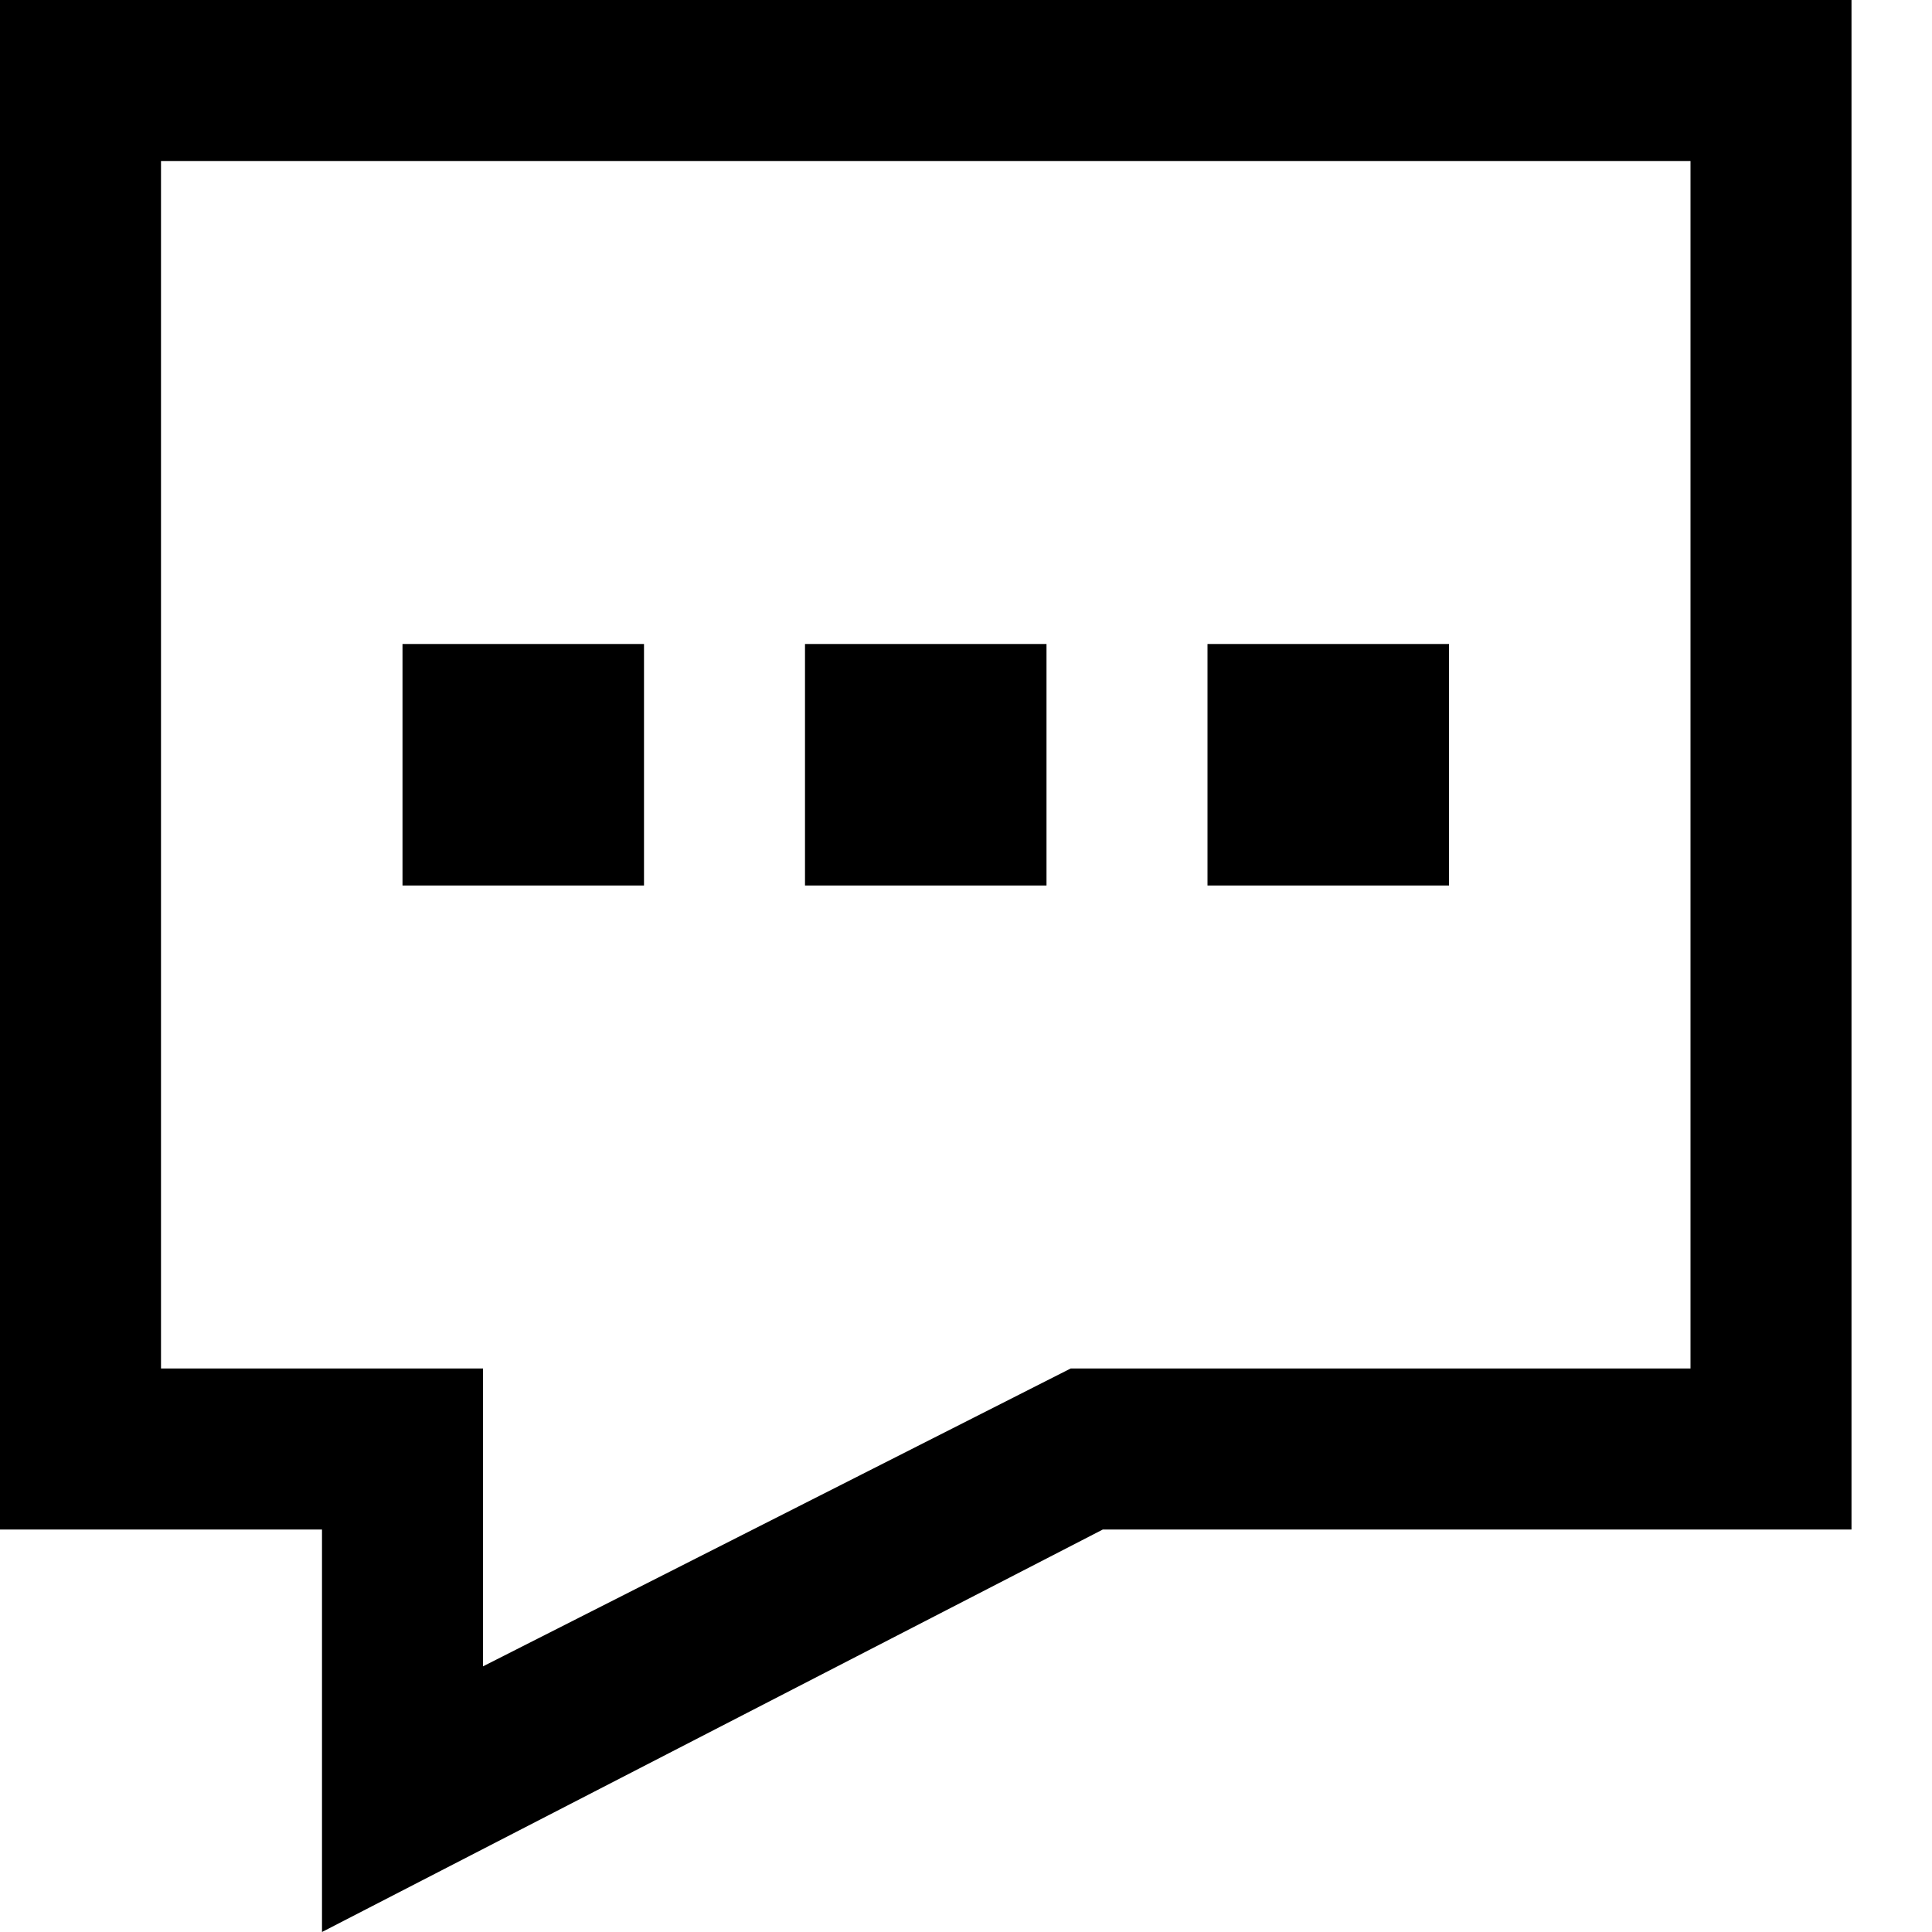
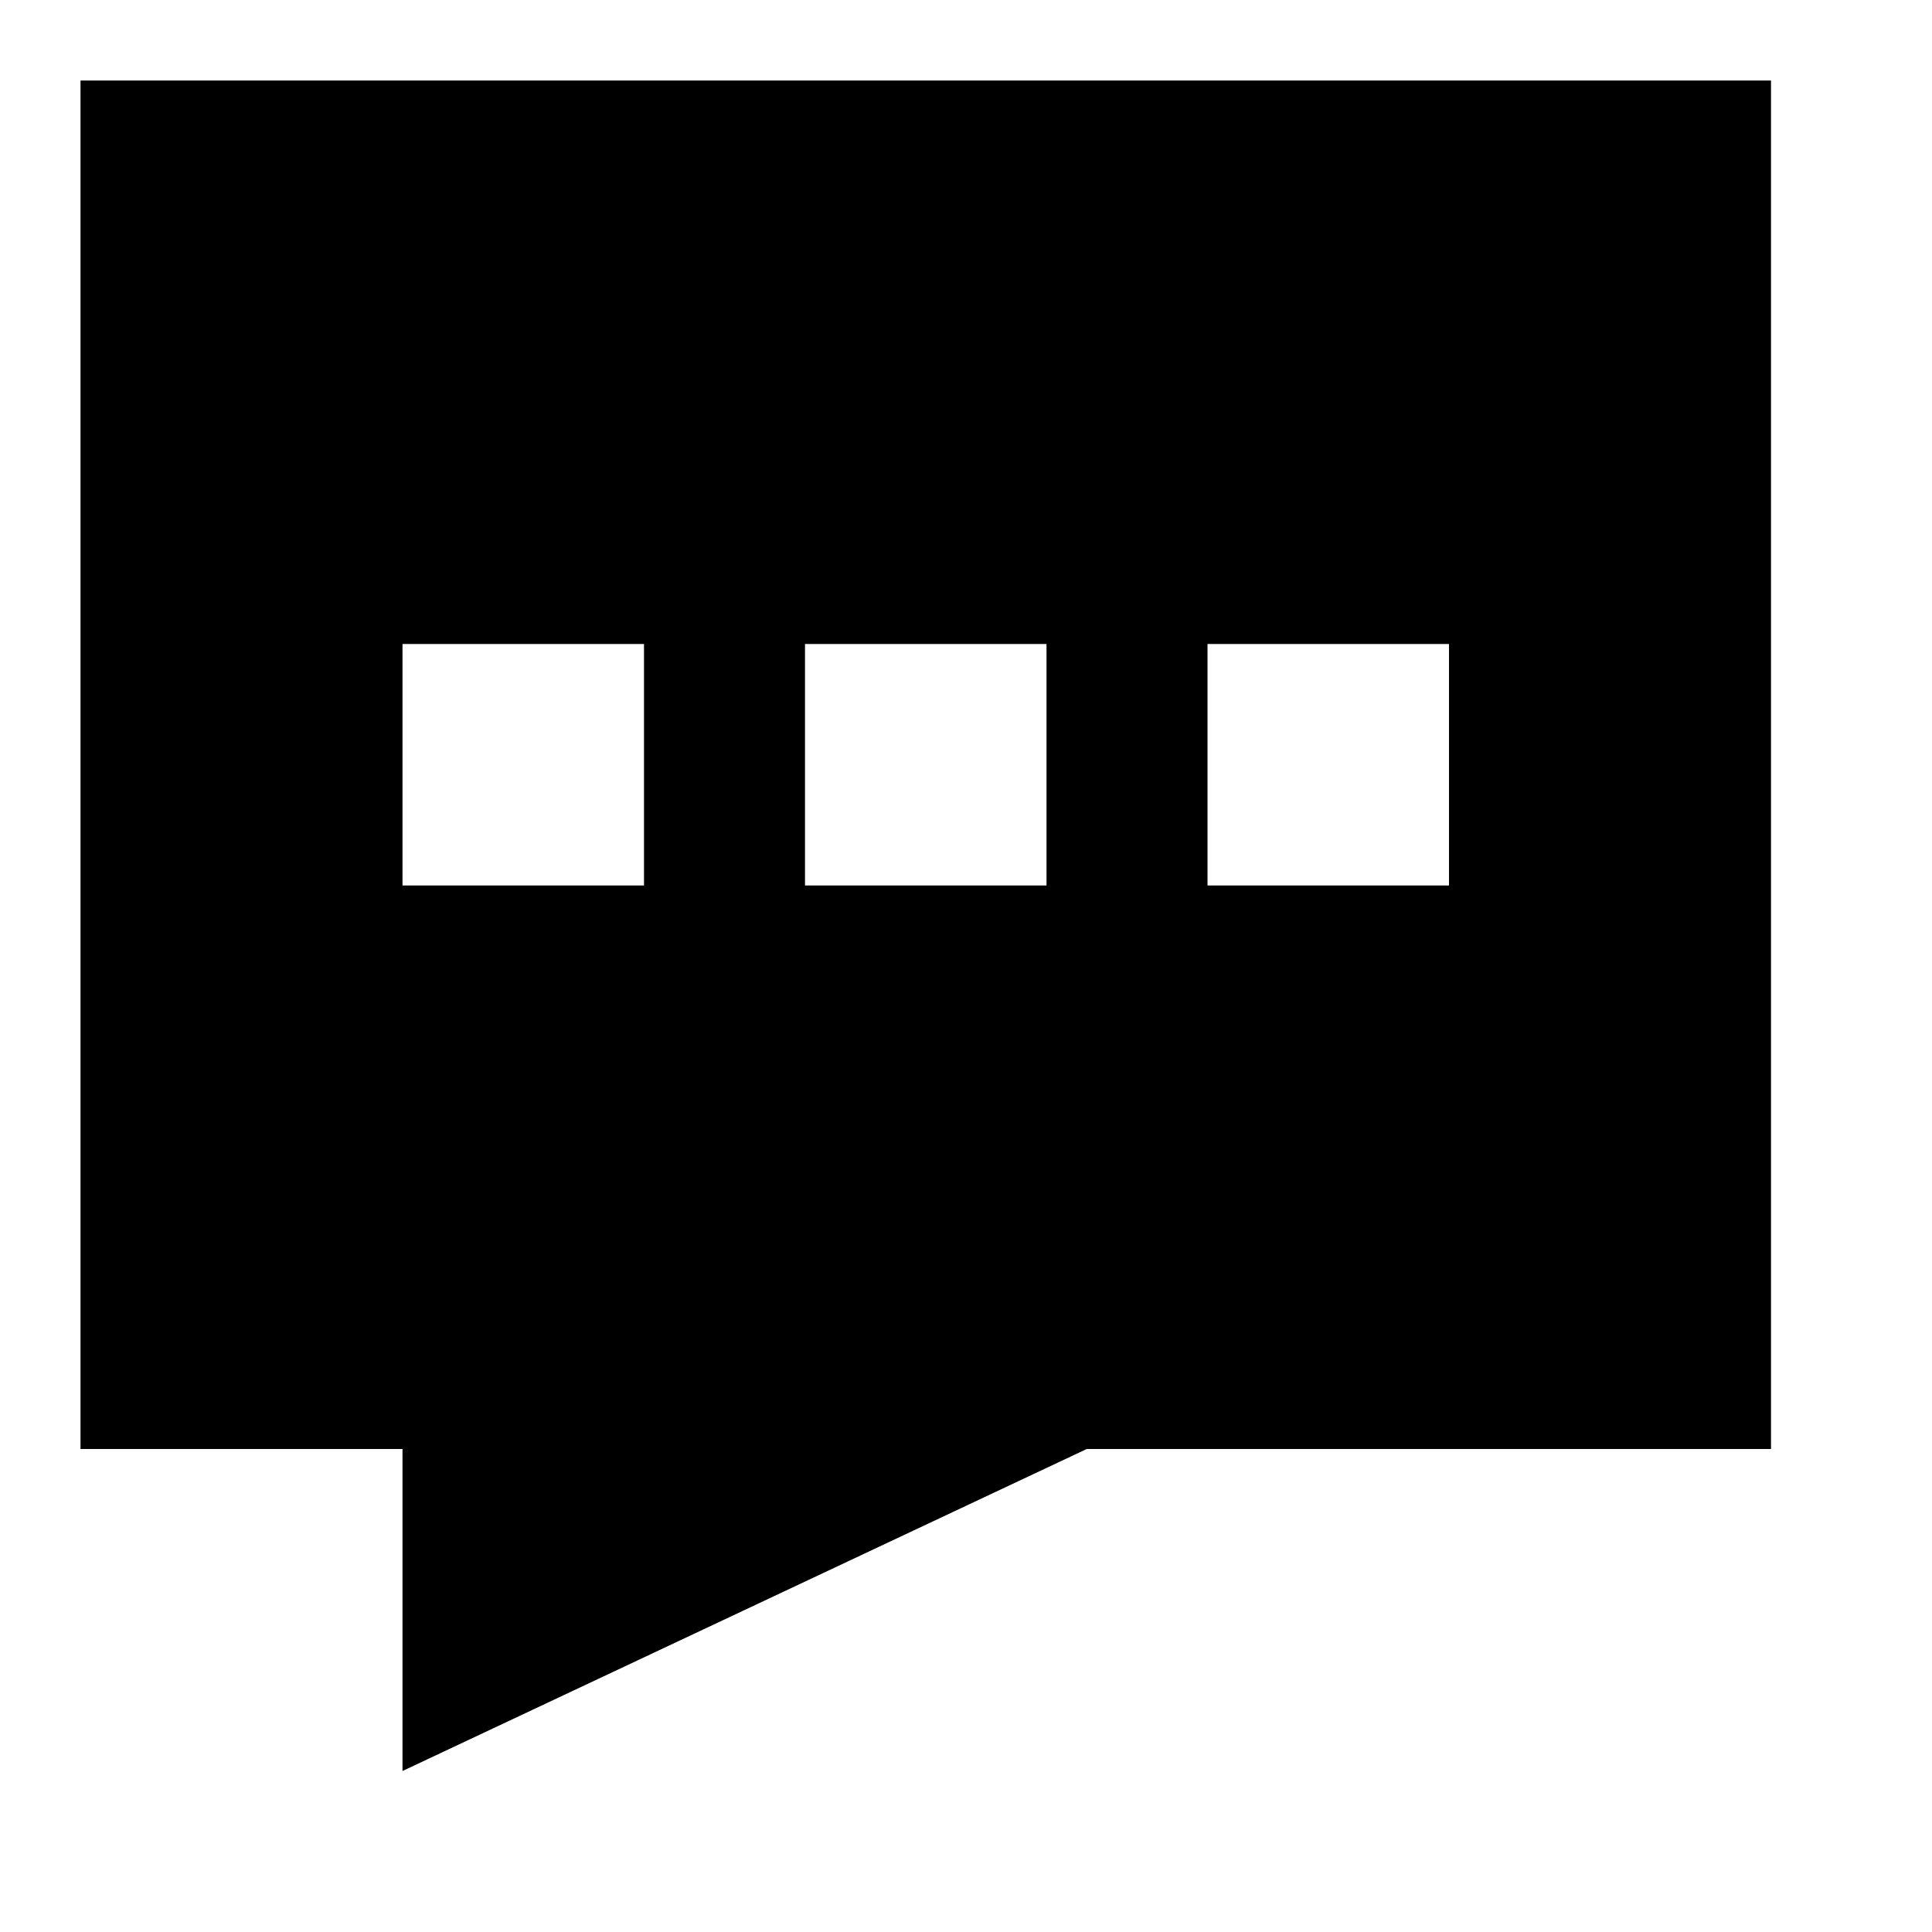
- <svg xmlns="http://www.w3.org/2000/svg" fill="#000000" version="1.1" id="XMLID_276_" viewBox="0 0 24 24" xml:space="preserve">
-   <g id="contact-us">
-     <g>
-       <path d="M4,24v-5H0V0h23v19h-9.3L4,24z M2,17h4v3.7l7.3-3.7H21V2H2V17z" />
-     </g>
-     <g>
-       <rect x="5" y="8" width="3" height="3" />
-     </g>
-     <g>
-       <rect x="10" y="8" width="3" height="3" />
-     </g>
-     <g>
-       <rect x="15" y="8" width="3" height="3" />
-     </g>
+ <svg xmlns="http://www.w3.org/2000/svg" fill="#000000" height="800px" width="800px" version="1.1" id="Filled_Icons" x="0px" y="0px" viewBox="0 0 24 24" enable-background="new 0 0 24 24" xml:space="preserve">
+   <g id="Contact-Us-Filled">
+     <path d="M1,1v17h4v4l8.5-4H22V1H1z M8,11H5V8h3V11z M13,11h-3V8h3V11z M18,11h-3V8h3V11z" />
  </g>
</svg>
